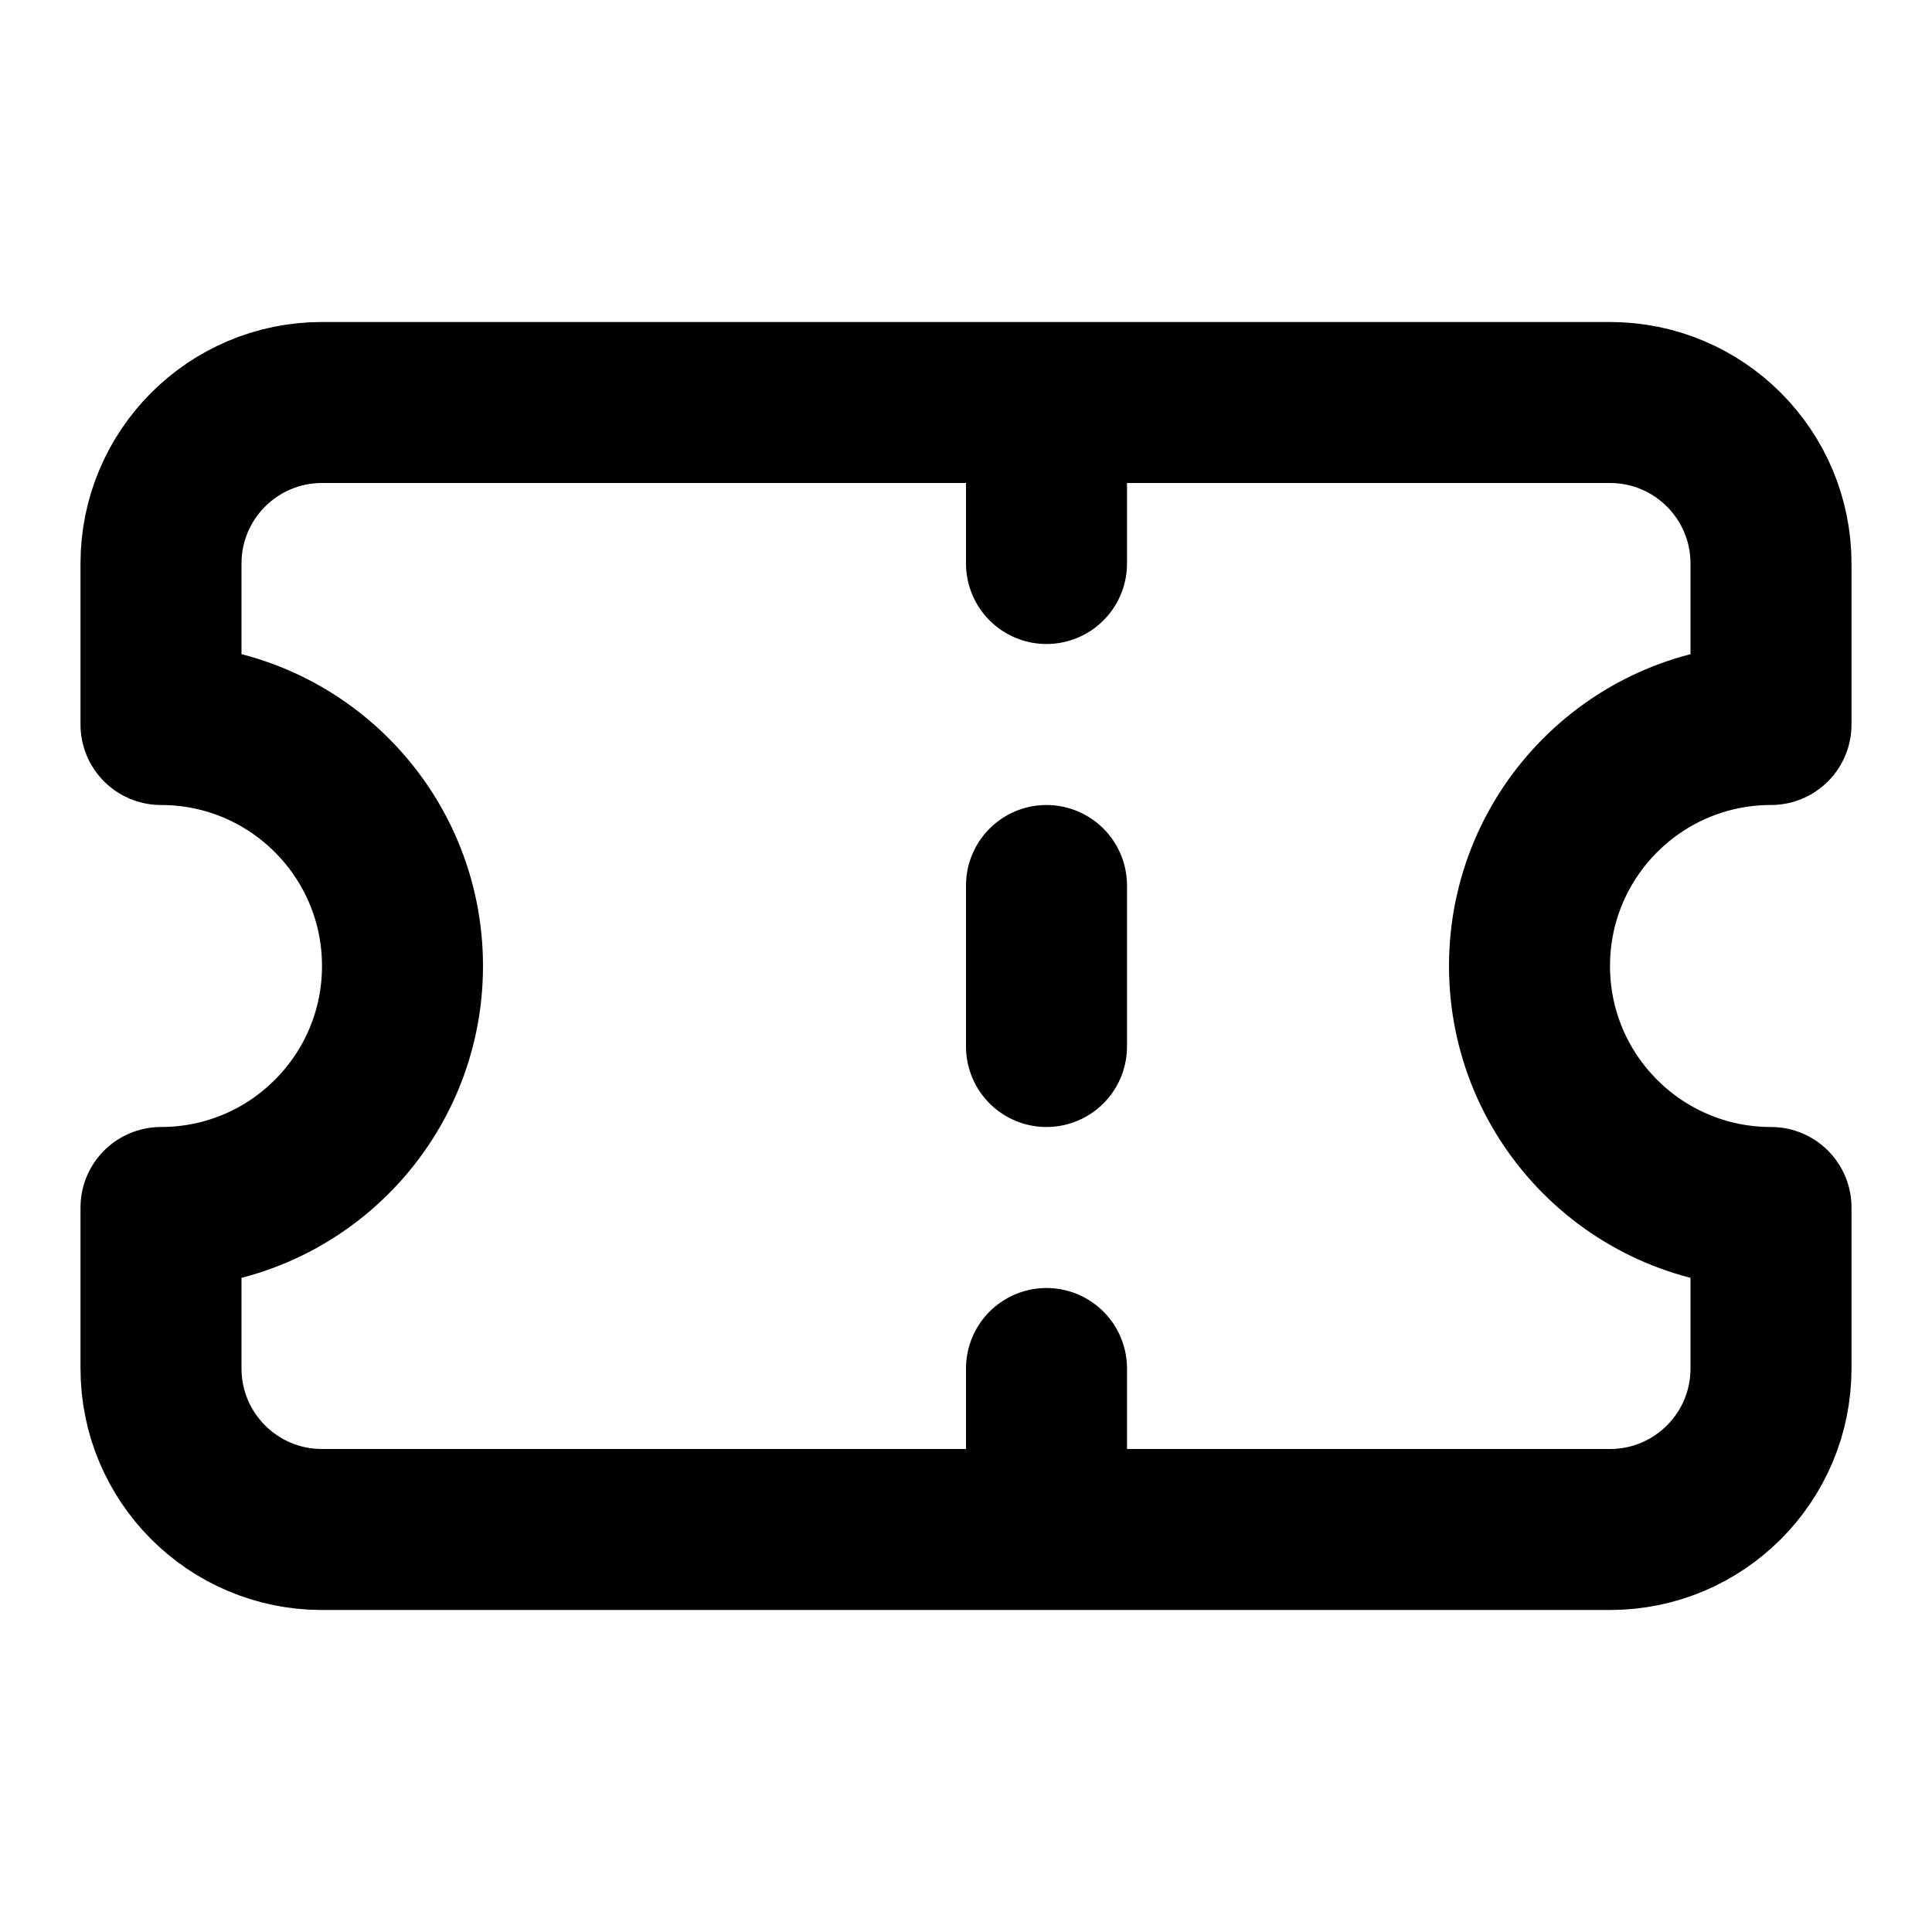
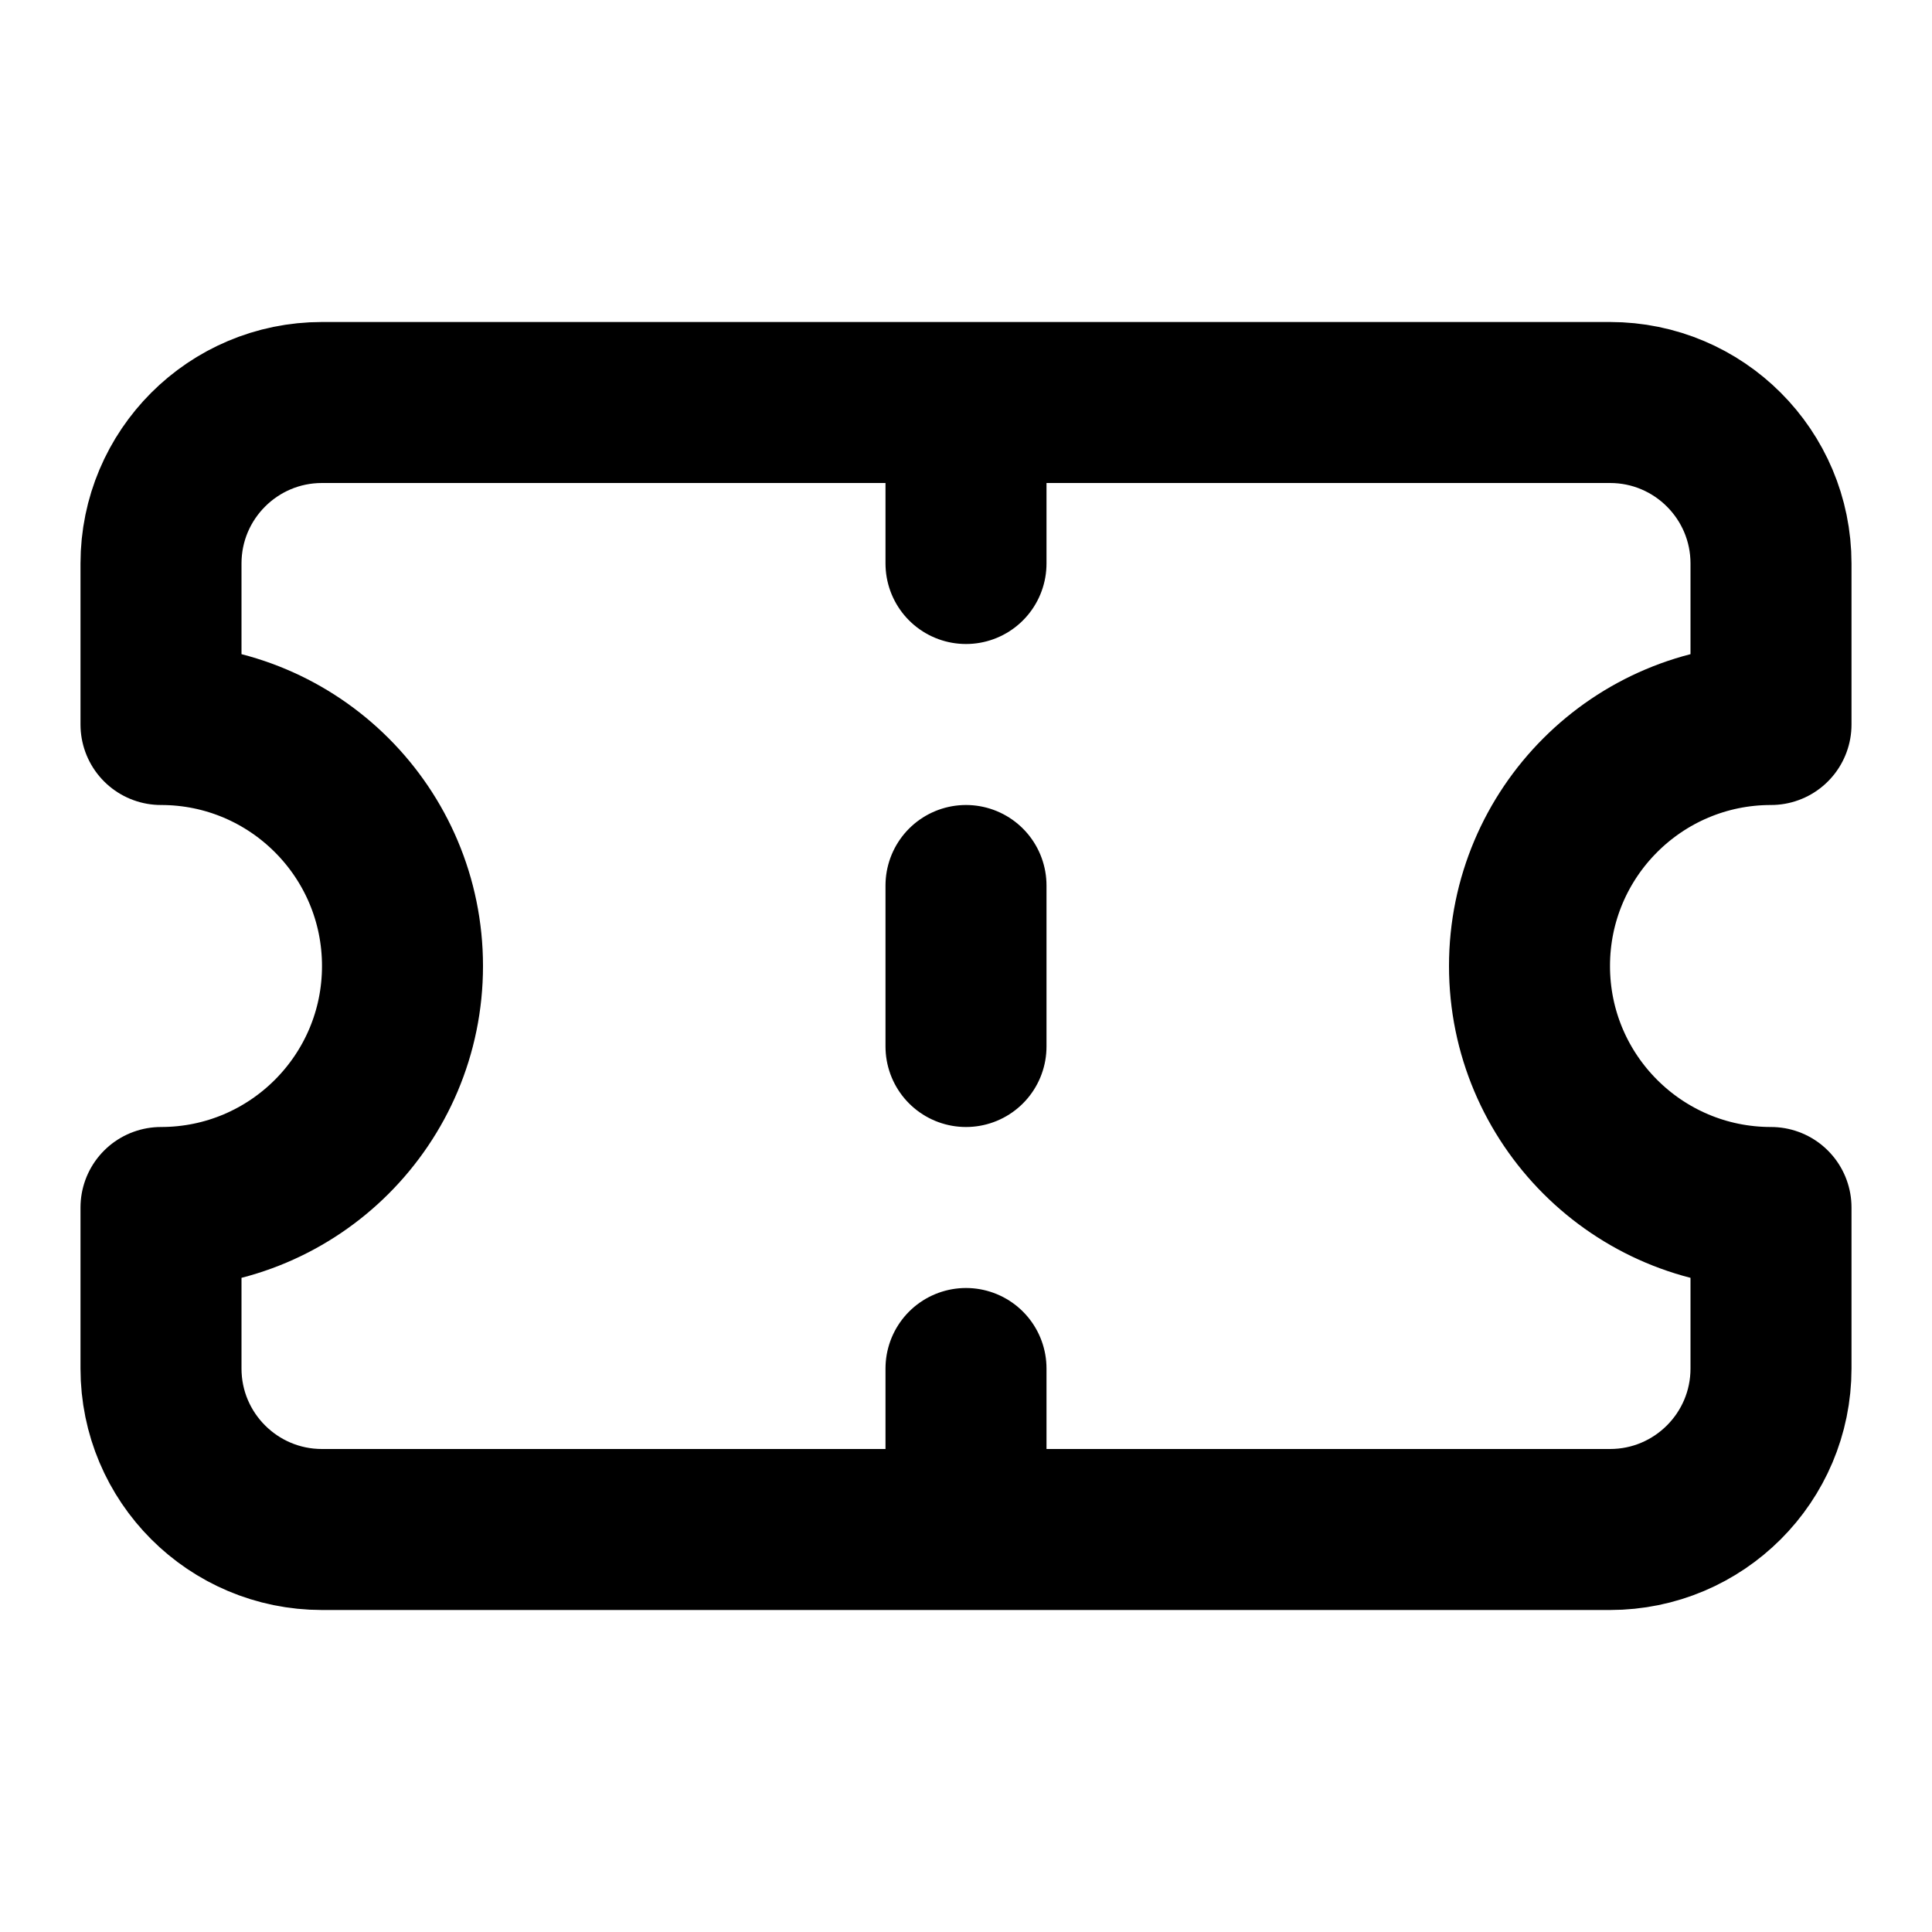
<svg xmlns="http://www.w3.org/2000/svg" width="24" height="24" viewBox="0 0 24 24">
-   <path fill="none" stroke="currentColor" stroke-linecap="round" stroke-linejoin="round" stroke-width="2" d="M2 9a3 3 0 0 1 0 6v2a2 2 0 0 0 2 2h16a2 2 0 0 0 2-2v-2a3 3 0 0 1 0-6V7a2 2 0 0 0-2-2H4a2 2 0 0 0-2 2Zm11-4v2m0 10v2m0-8v2" />
+   <path fill="none" stroke="currentColor" stroke-linecap="round" stroke-linejoin="round" stroke-width="2" d="M2 9a3 3 0 0 1 0 6v2a2 2 0 0 0 2 2h16a2 2 0 0 0 2-2v-2a3 3 0 0 1 0-6V7a2 2 0 0 0-2-2H4a2 2 0 0 0-2 2Zm10-4v2m0 10v2m0-8v2" />
</svg>
